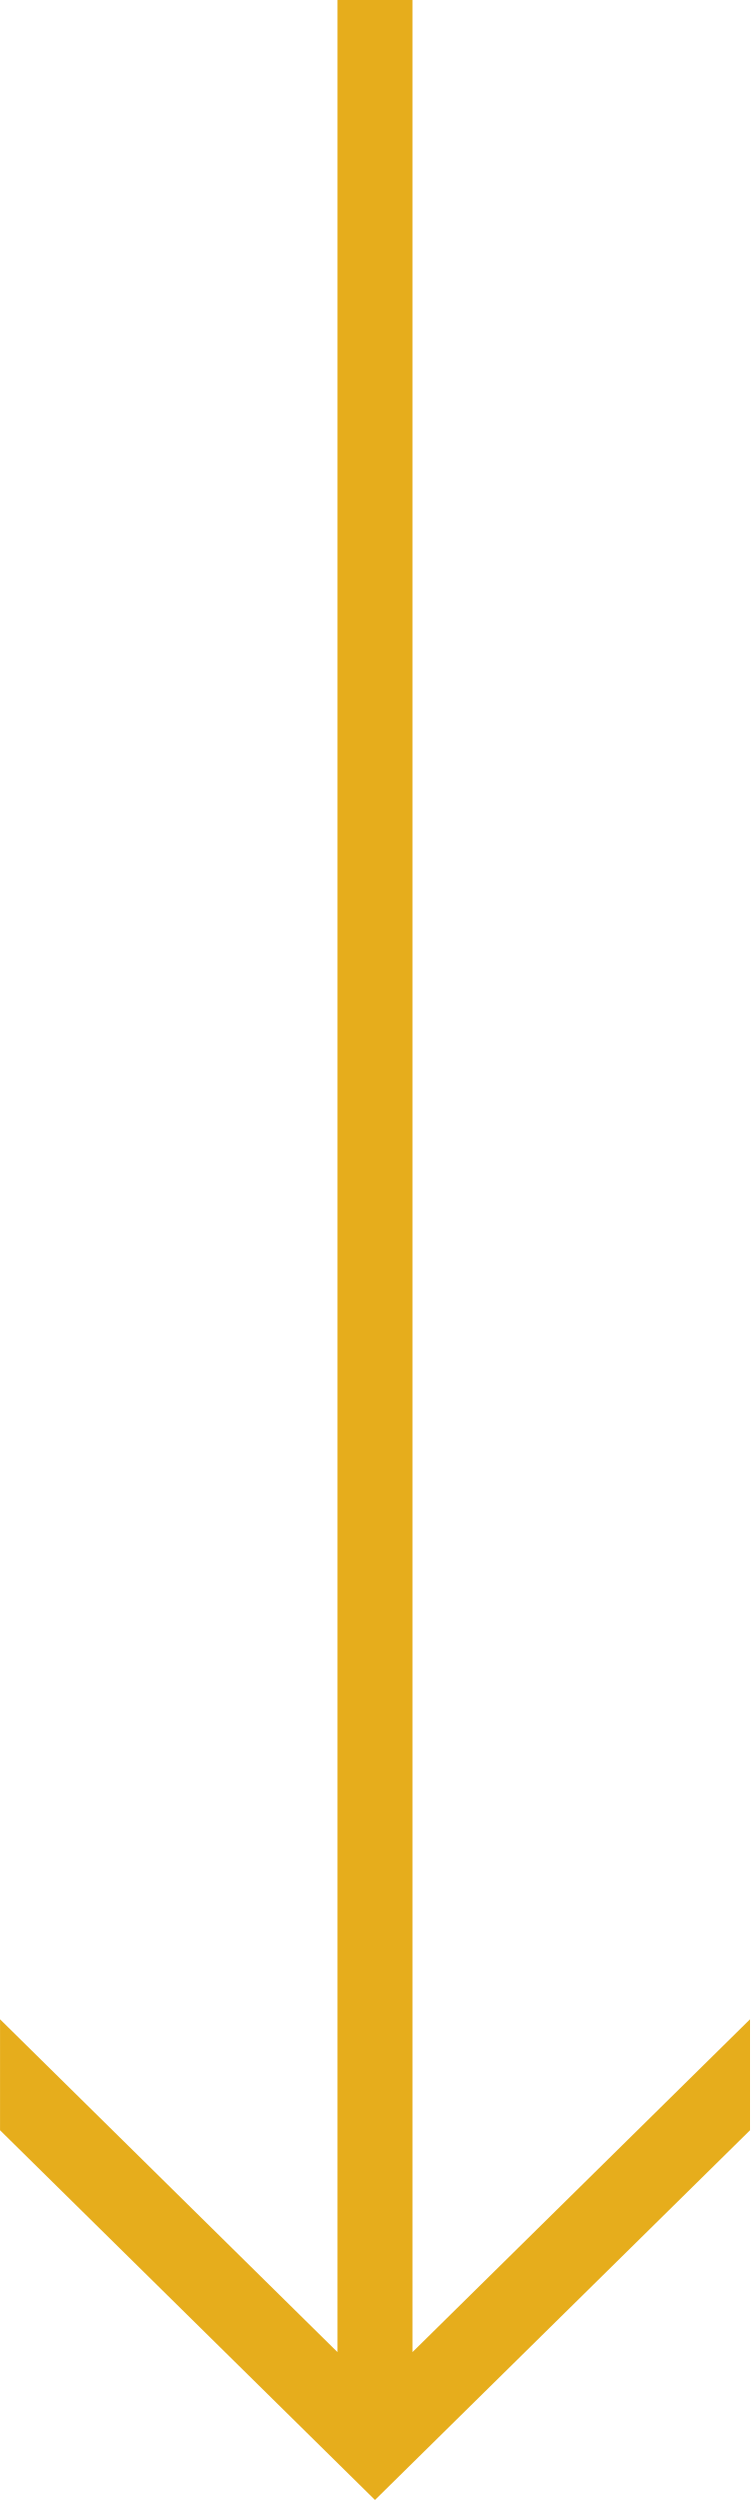
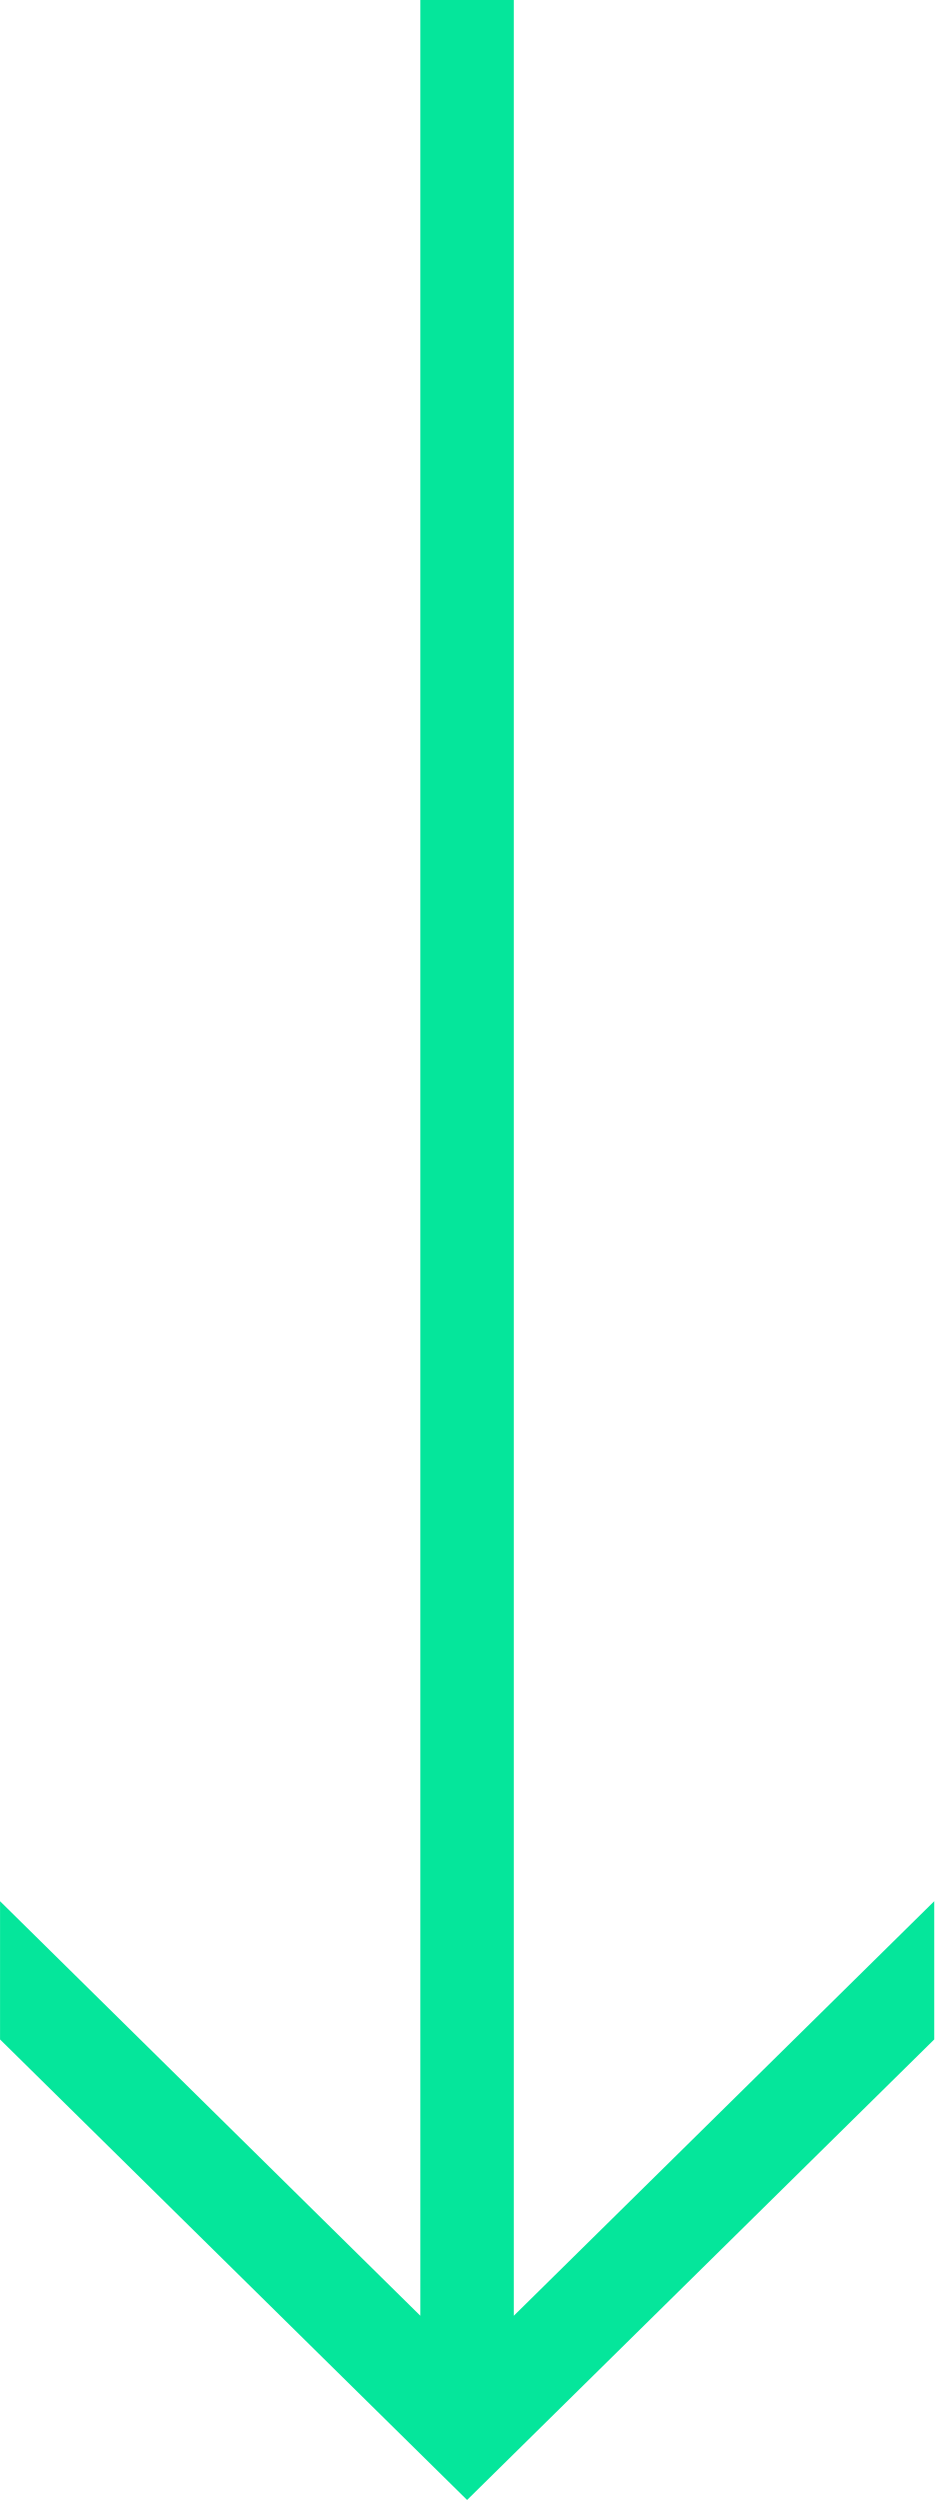
- <svg xmlns="http://www.w3.org/2000/svg" width="41.083" height="136.935" viewBox="0 0 41.083 136.935">
-   <path d="M440.592,2747.162,420.34,2726.62h-6.078l18.229,18.488H303.658v4.11H432.491L414.262,2767.7h6.078Z" transform="translate(2767.702 -303.658) rotate(90)" fill="#e6ad1c" />
+ <svg xmlns="http://www.w3.org/2000/svg" width="41.083" height="109.935" viewBox="0 0 41.083 109.935">
+   <path d="M440.592,2747.162,420.34,2726.62h-6.078l18.229,18.488H330.658v4.11H432.491L414.262,2767.7h6.078Z" transform="translate(2767.702 -330.658) rotate(90)" fill="#05e69b" />
</svg>
